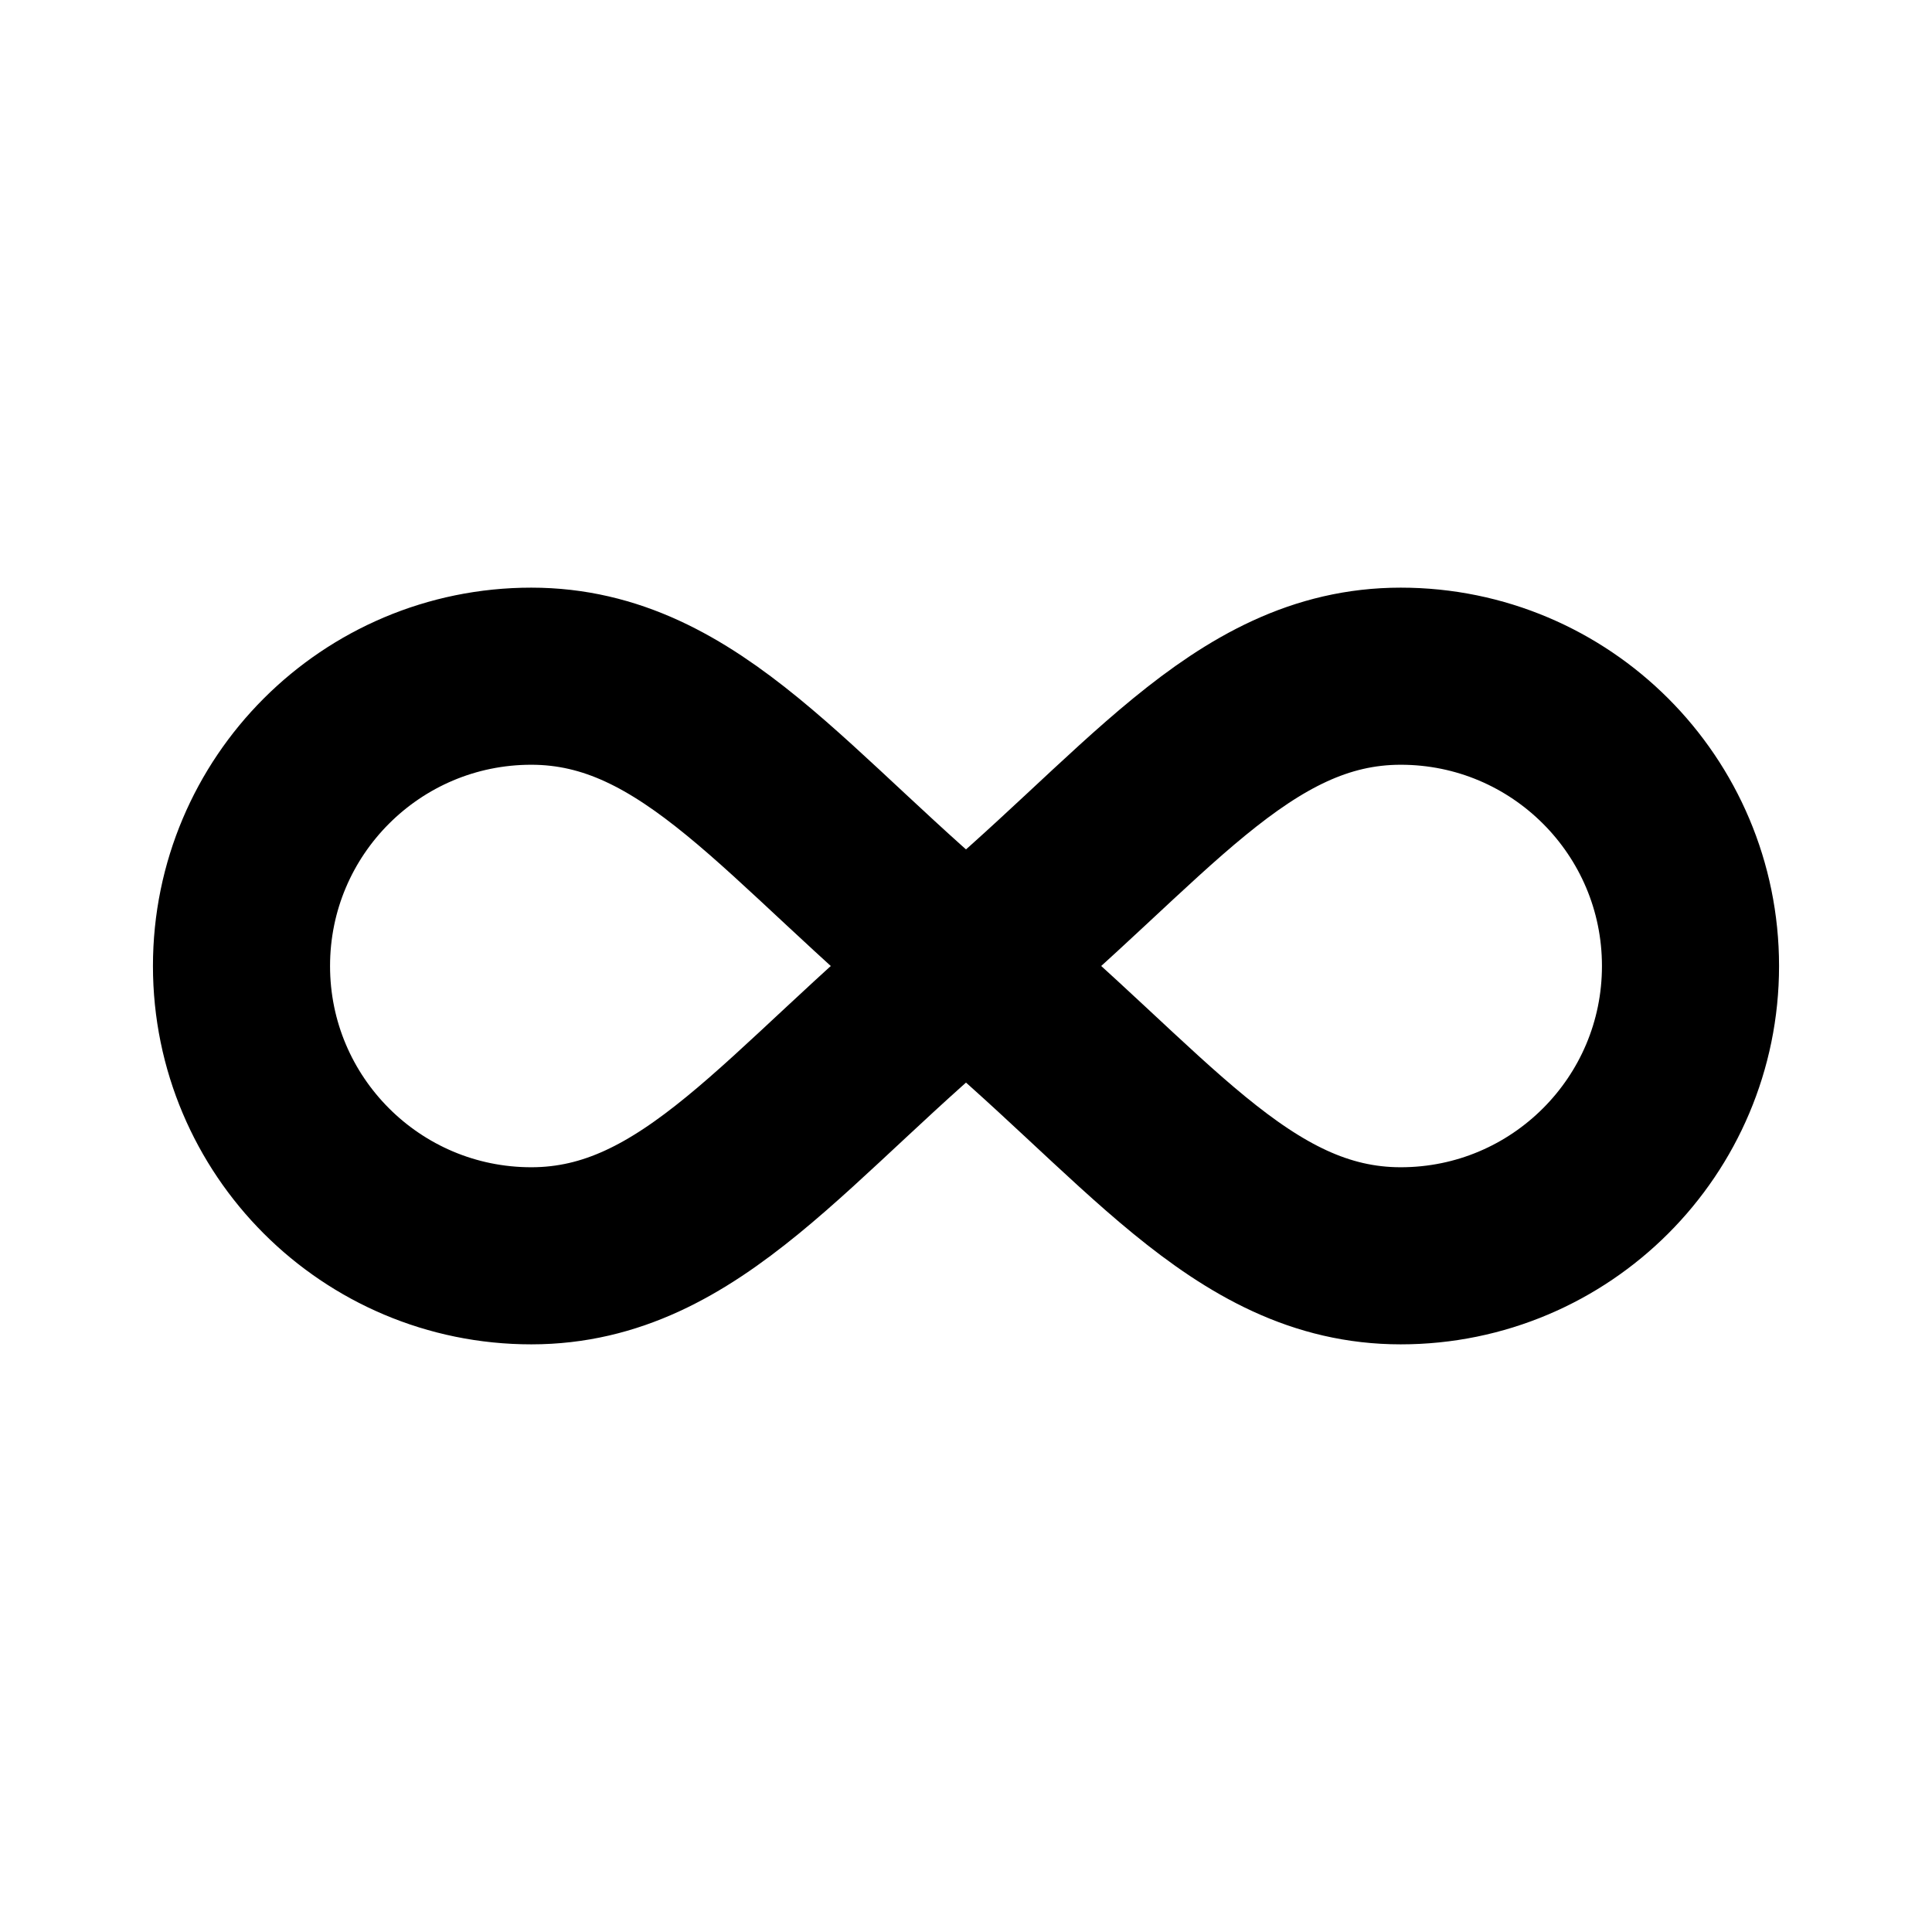
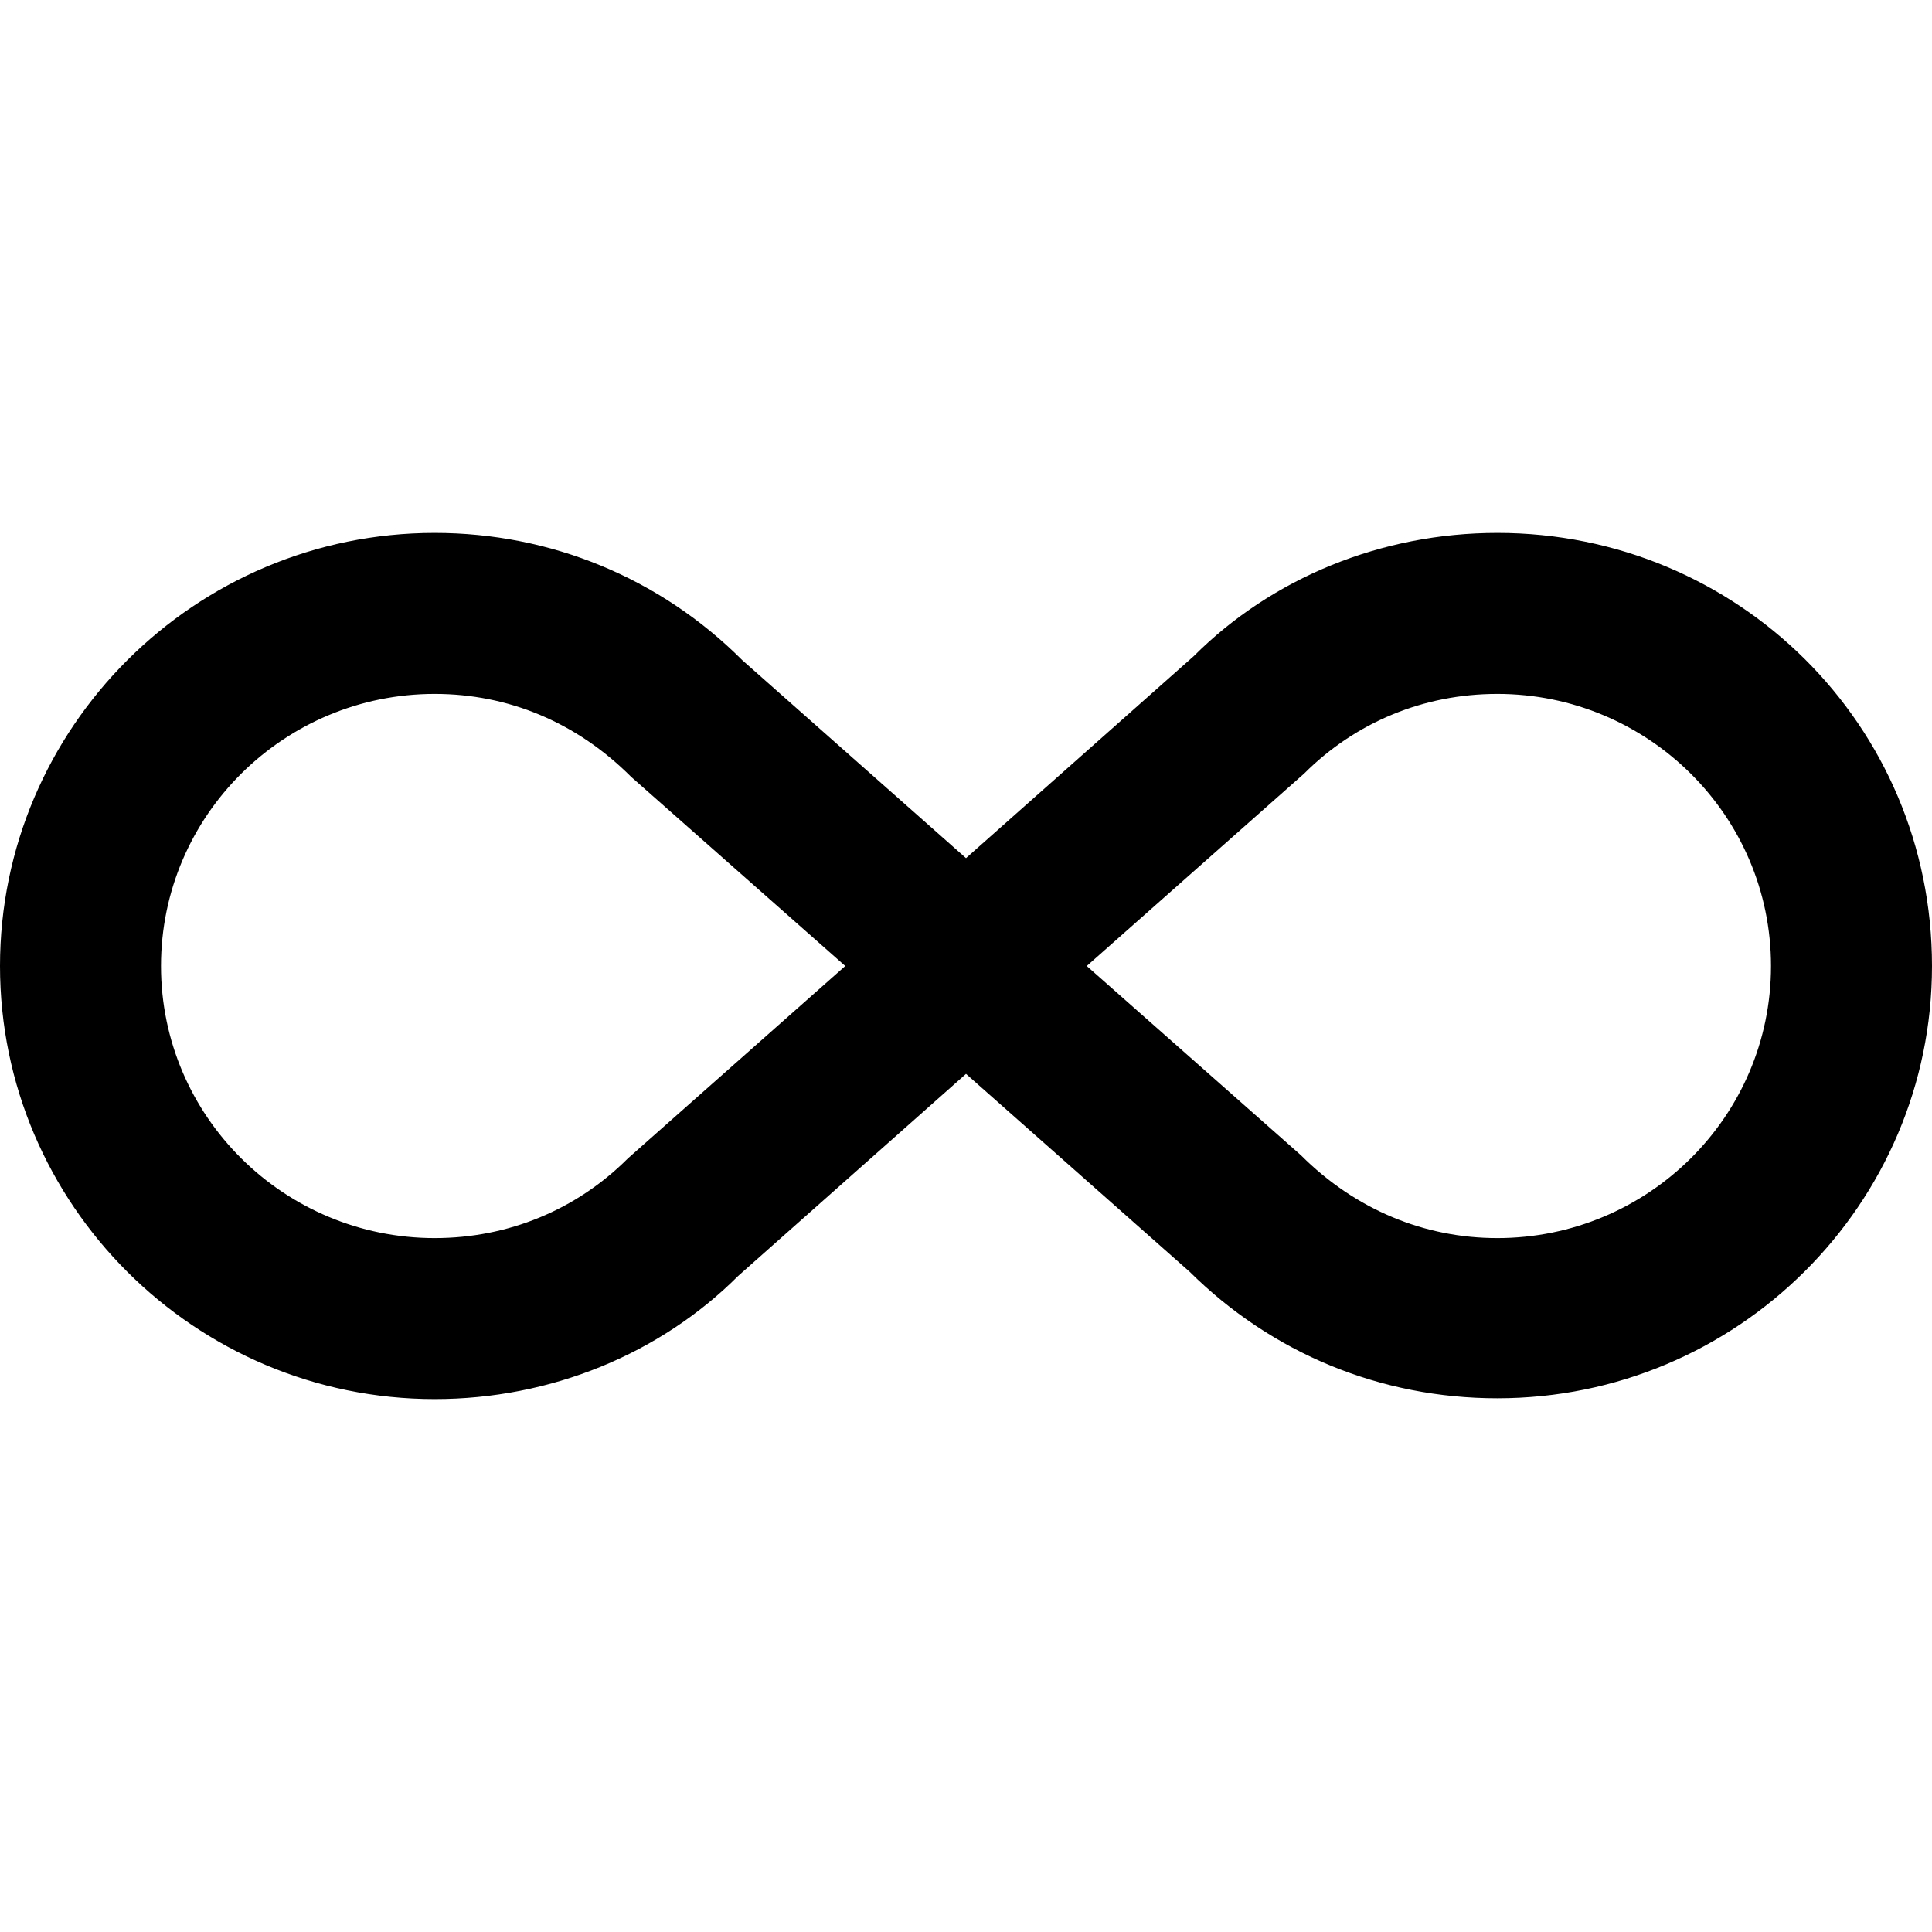
- <svg xmlns="http://www.w3.org/2000/svg" viewBox="0 0 24 24" fill="none" stroke="#000000" stroke-width="2.2" stroke-linecap="round" stroke-linejoin="round">
-   <path d="M6.6 8.4a3.6 3.6 0 1 0 0 7.2c2 0 3.2-1.8 5.4-3.6S15.4 8.4 17.4 8.4a3.6 3.6 0 1 1 0 7.2c-2 0-3.2-1.8-5.4-3.6S8.6 8.4 6.6 8.4Z" />
+ <svg xmlns="http://www.w3.org/2000/svg" width="1em" height="1em" viewBox="0 0 24 24">
+   <path d="M0 0h24v24H0z" fill="none" />
+   <path fill="currentColor" d="M18.6 6.62C21.58 6.62 24 9 24 12c0 2.96-2.42 5.37-5.4 5.37c-1.45 0-2.8-.56-3.82-1.57L12 13.34l-2.83 2.51c-.97.97-2.33 1.53-3.77 1.53C2.42 17.38 0 14.96 0 12s2.42-5.38 5.4-5.38c1.44 0 2.8.56 3.82 1.58L12 10.66l2.83-2.51c.97-.97 2.33-1.53 3.77-1.53M7.8 14.39L10.5 12L7.84 9.65c-.68-.68-1.53-1.03-2.44-1.03C3.53 8.62 2 10.13 2 12s1.53 3.38 3.4 3.38c.91 0 1.76-.35 2.4-.99m8.4-4.78L13.5 12l2.66 2.35c.68.68 1.54 1.03 2.44 1.03c1.87 0 3.4-1.51 3.4-3.38s-1.53-3.38-3.4-3.38c-.91 0-1.76.35-2.4.99" />
</svg>
